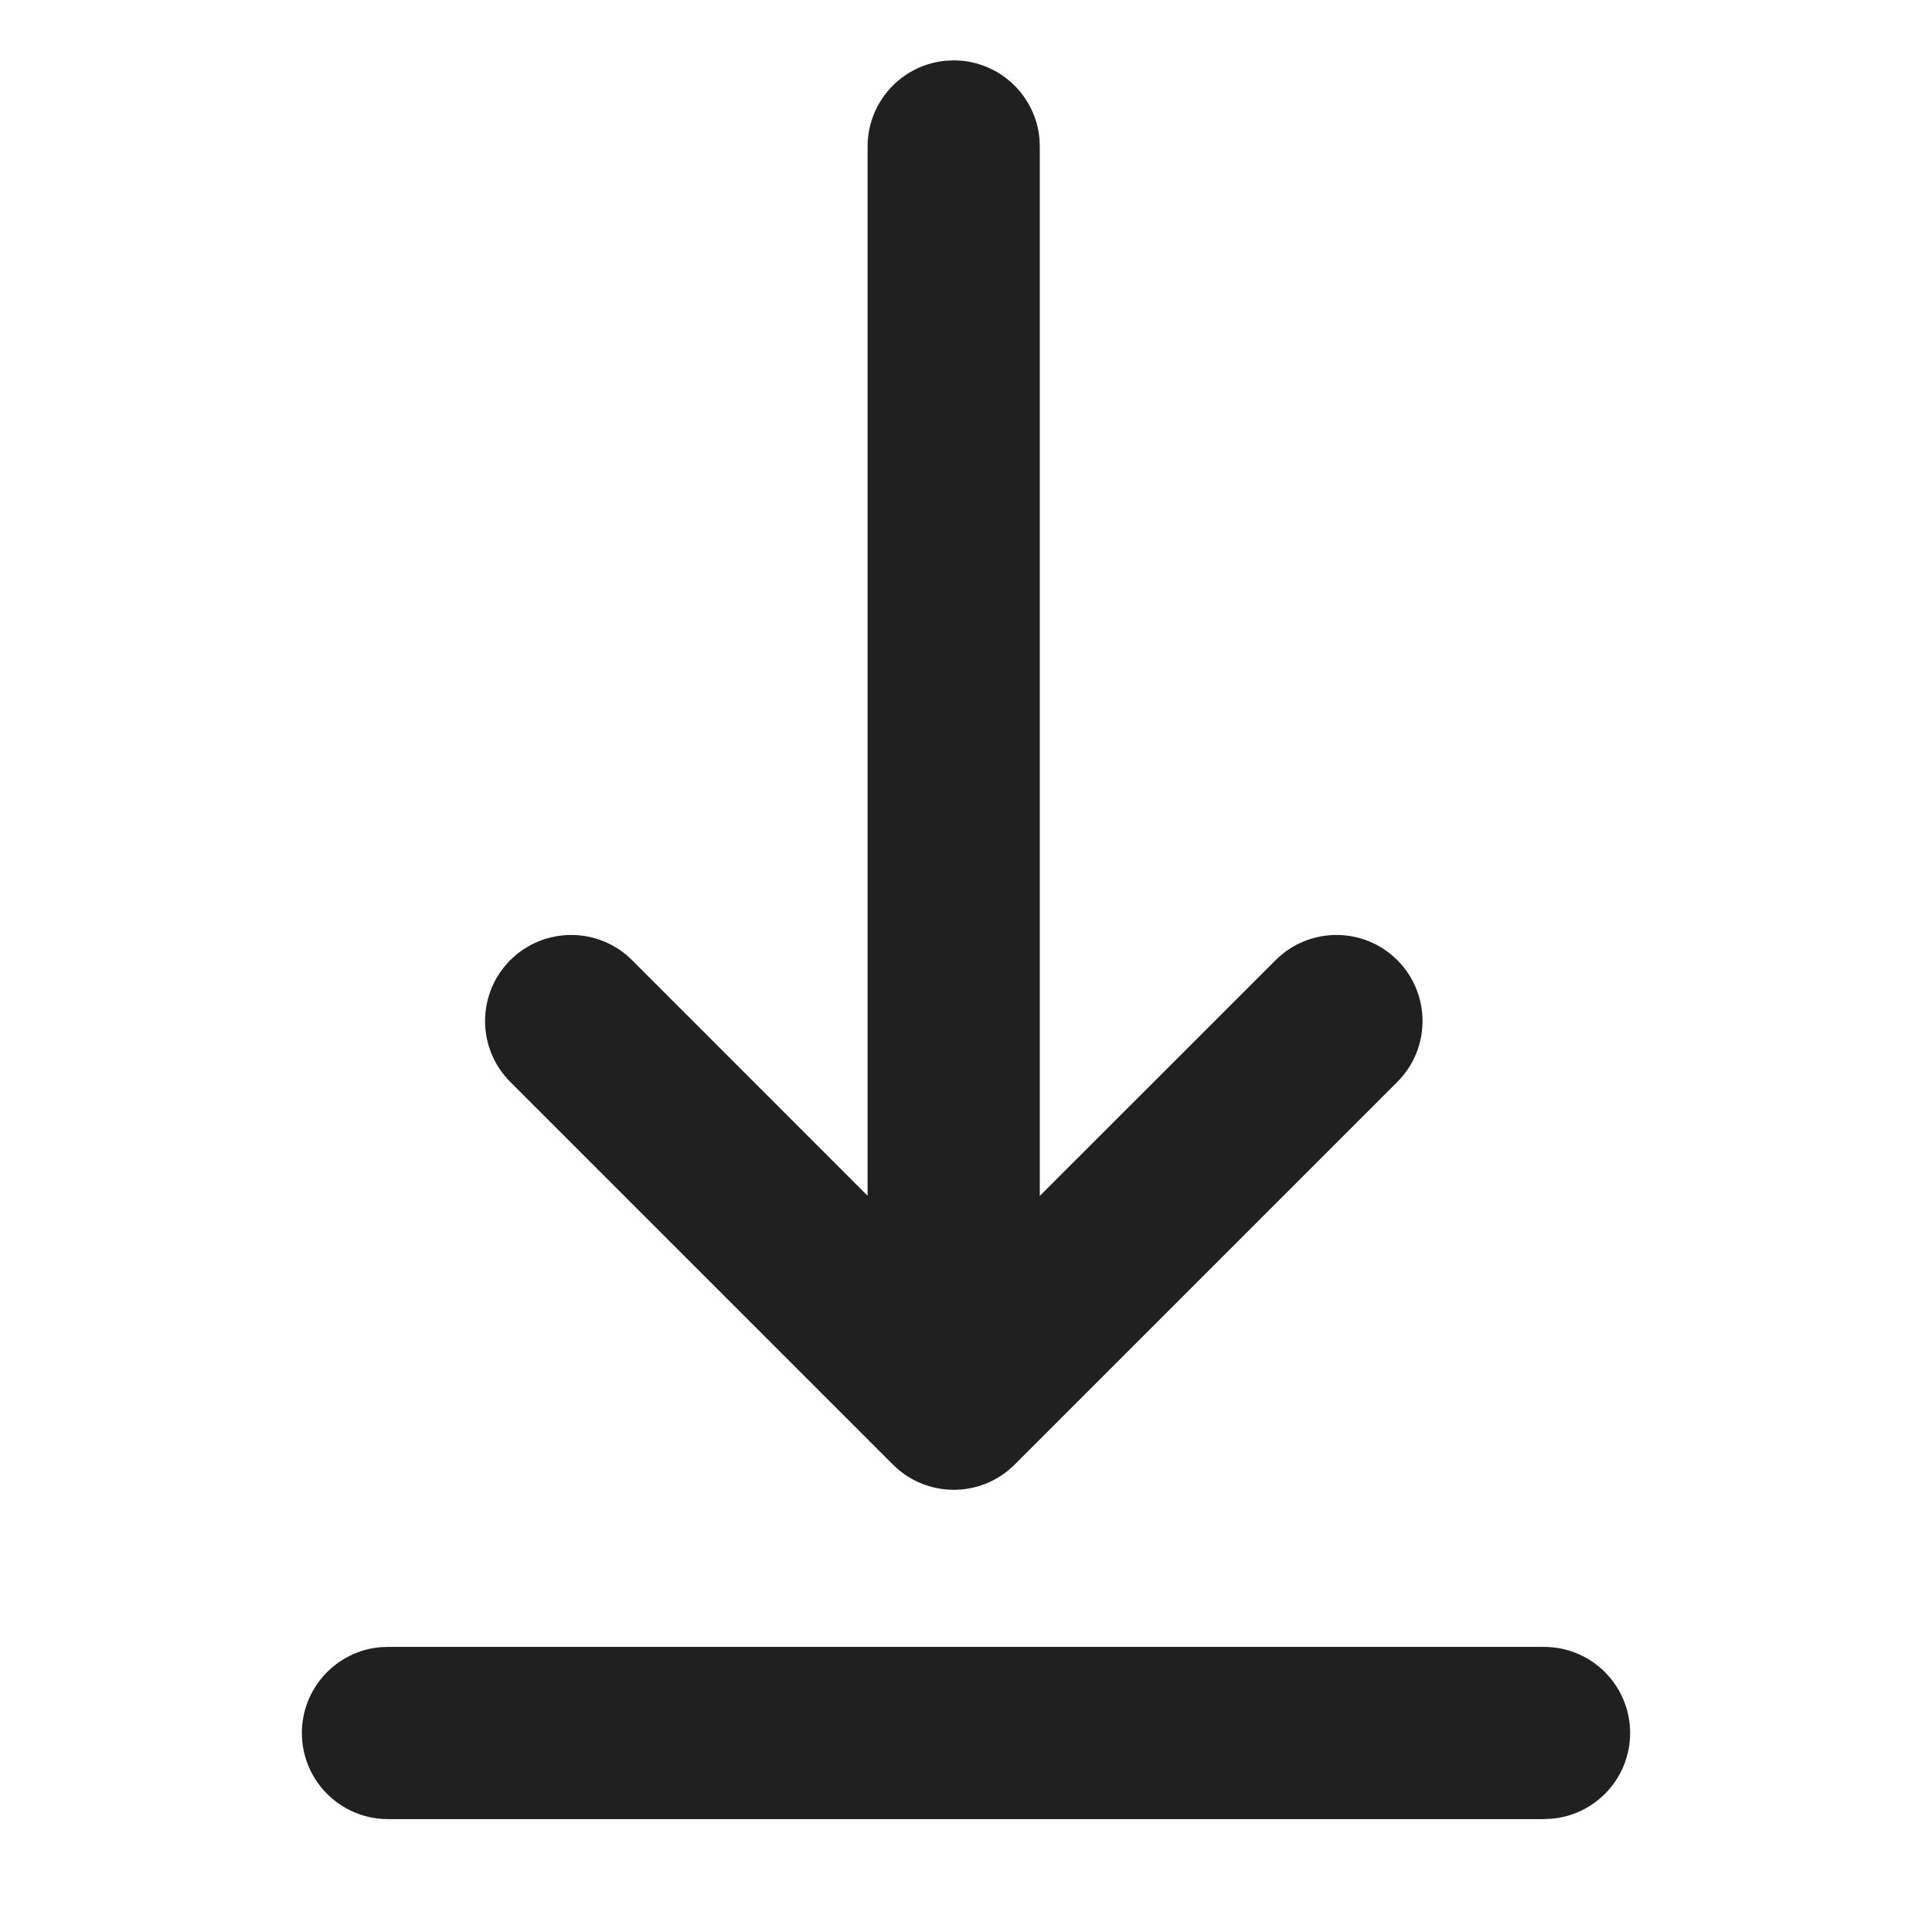
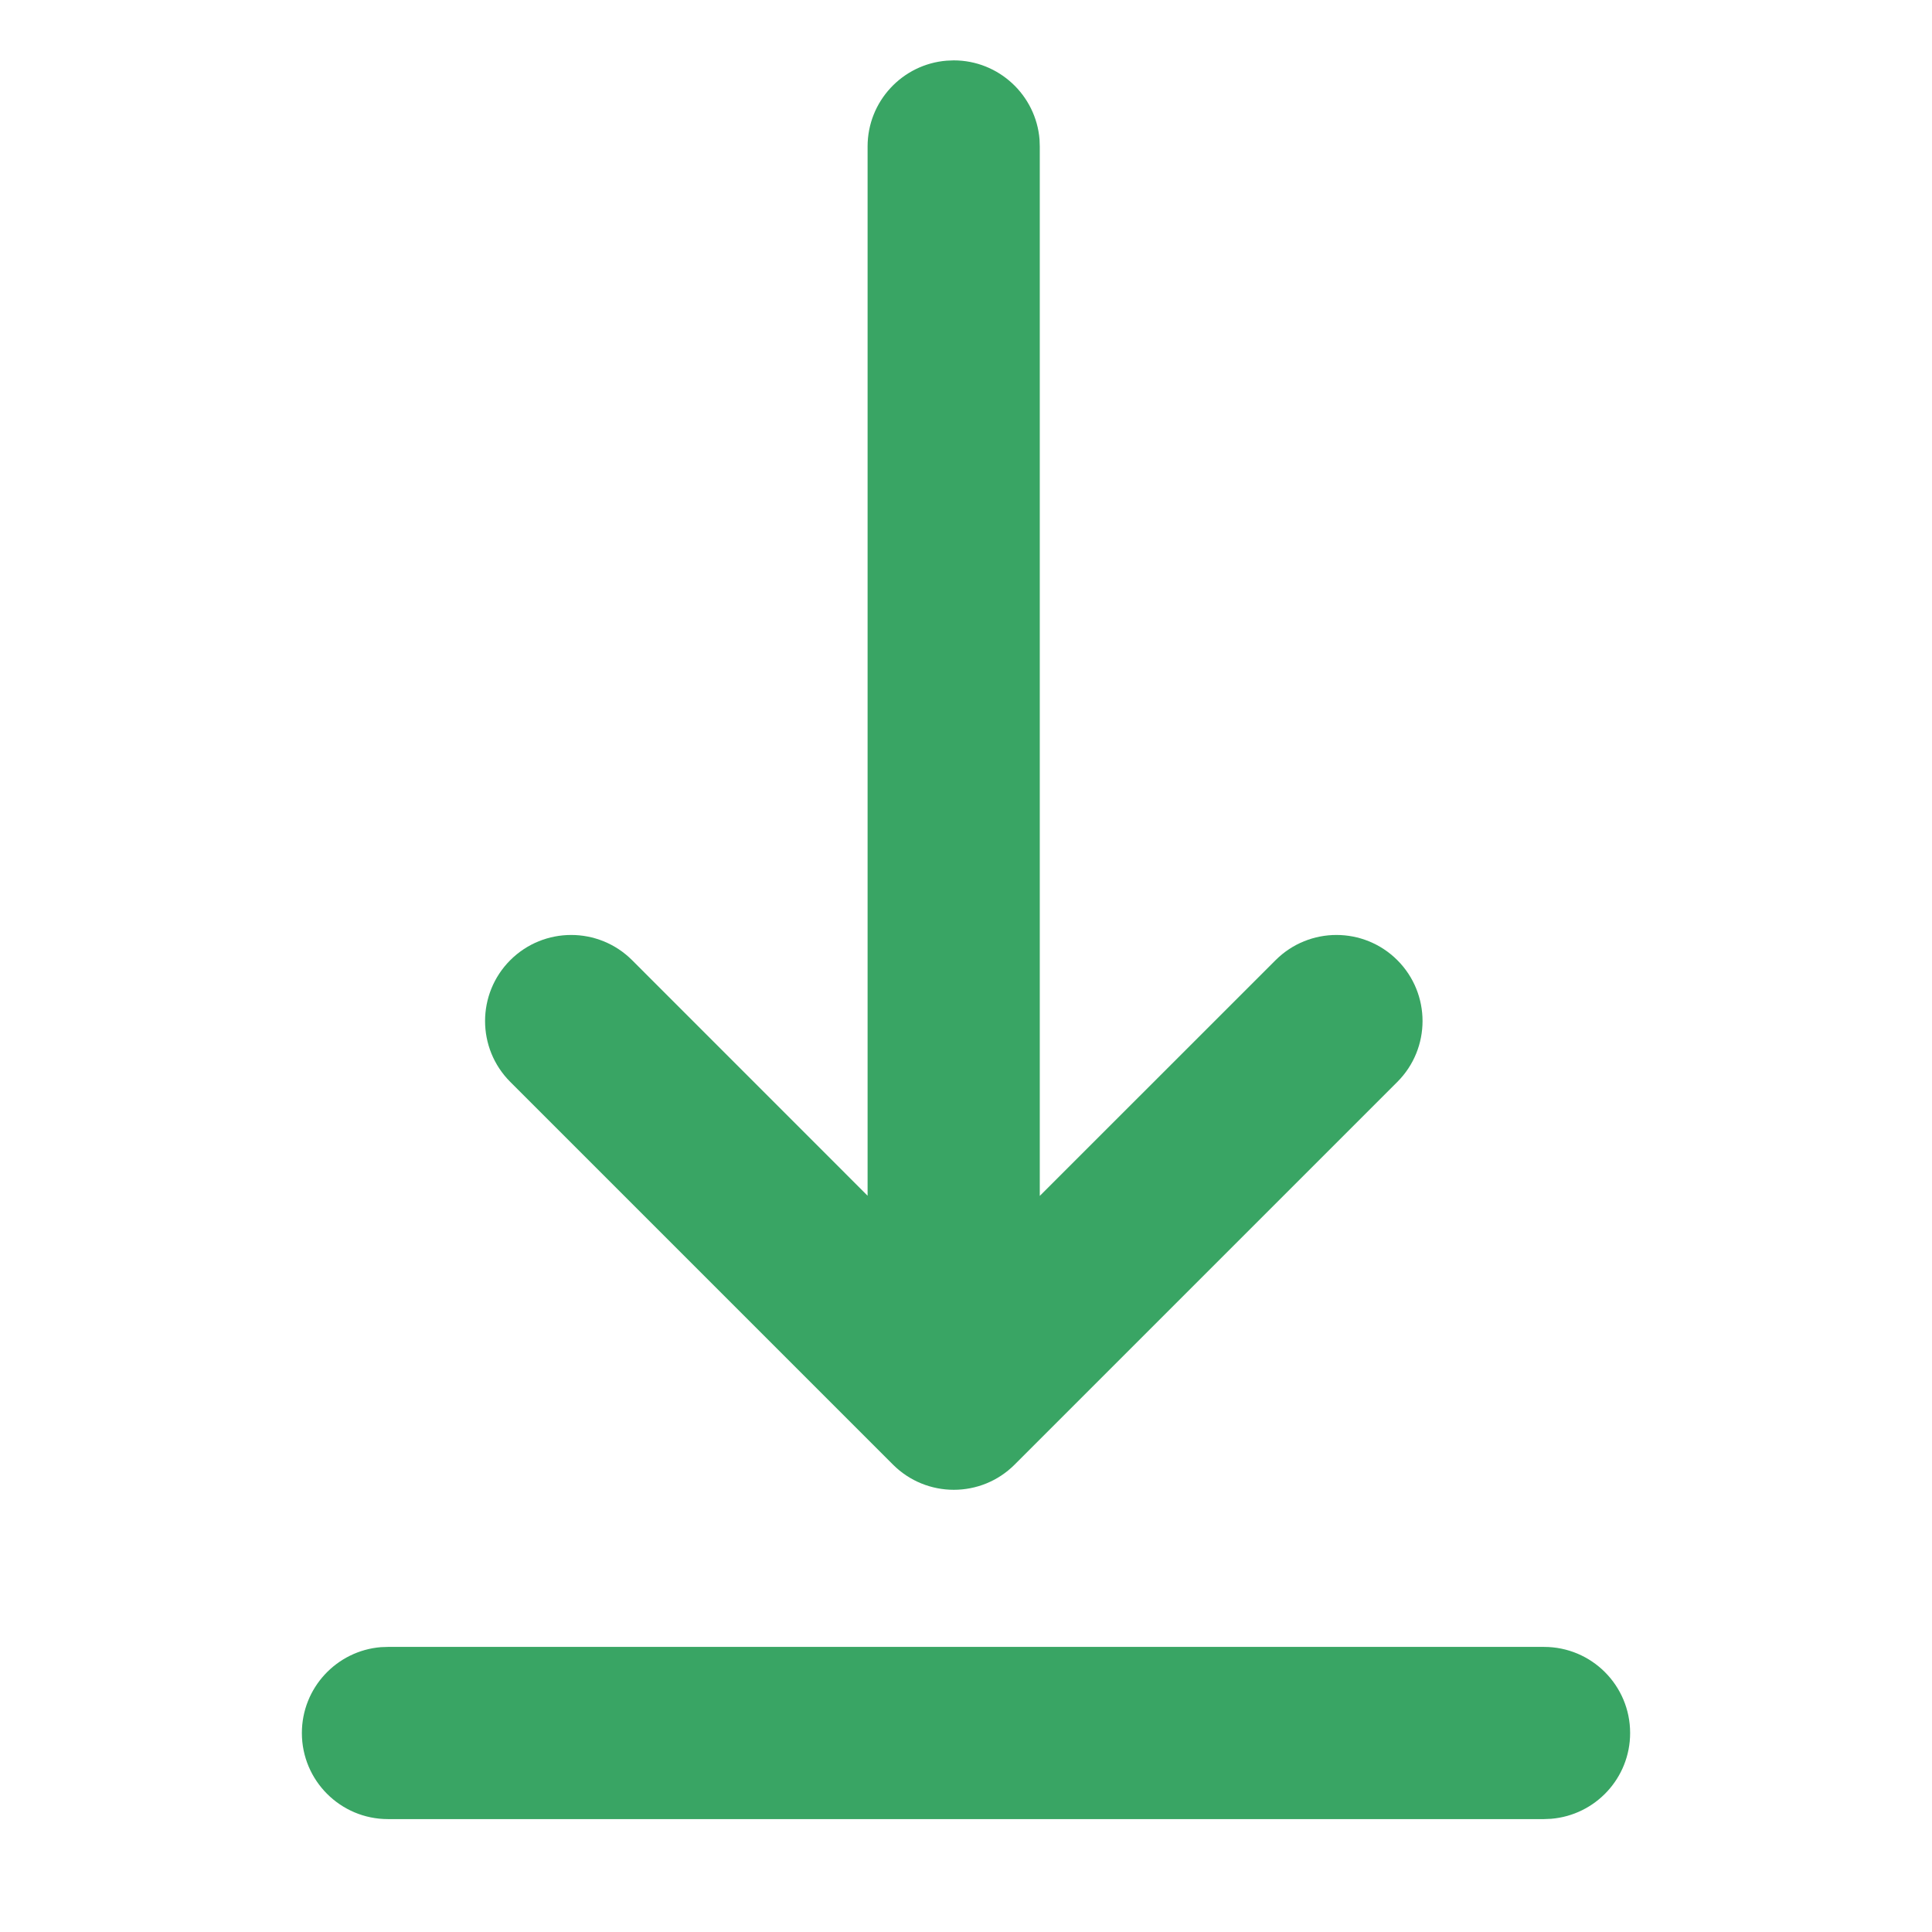
<svg xmlns="http://www.w3.org/2000/svg" width="32" height="32" viewBox="0 0 32 32" fill="none">
-   <path d="M6.426 27.278H25.574C26.362 27.278 27 27.916 27 28.704C27 29.452 26.424 30.065 25.691 30.125L25.574 30.13H6.426C5.638 30.13 5 29.491 5 28.704C5 27.956 5.576 27.342 6.309 27.282L6.426 27.278H25.574H6.426ZM15.679 1.005L15.796 1C16.544 1 17.158 1.576 17.218 2.309L17.222 2.426V19.808L21.128 15.903C21.685 15.347 22.587 15.347 23.144 15.903C23.701 16.46 23.701 17.363 23.144 17.92L16.806 24.258C16.25 24.815 15.347 24.815 14.79 24.258L8.452 17.92C7.895 17.363 7.895 16.46 8.452 15.903C9.009 15.347 9.912 15.347 10.469 15.903L14.37 19.805V2.426C14.37 1.678 14.947 1.064 15.679 1.005L15.796 1L15.679 1.005Z" fill="#202020" />
+   <path d="M6.426 27.278H25.574C26.362 27.278 27 27.916 27 28.704C27 29.452 26.424 30.065 25.691 30.125L25.574 30.13H6.426C5.638 30.13 5 29.491 5 28.704C5 27.956 5.576 27.342 6.309 27.282L6.426 27.278H25.574H6.426ZM15.679 1.005L15.796 1C16.544 1 17.158 1.576 17.218 2.309L17.222 2.426V19.808L21.128 15.903C21.685 15.347 22.587 15.347 23.144 15.903C23.701 16.46 23.701 17.363 23.144 17.92L16.806 24.258C16.25 24.815 15.347 24.815 14.79 24.258L8.452 17.92C7.895 17.363 7.895 16.46 8.452 15.903C9.009 15.347 9.912 15.347 10.469 15.903L14.37 19.805V2.426C14.37 1.678 14.947 1.064 15.679 1.005L15.796 1L15.679 1.005Z" fill="#39A564" />
</svg>
